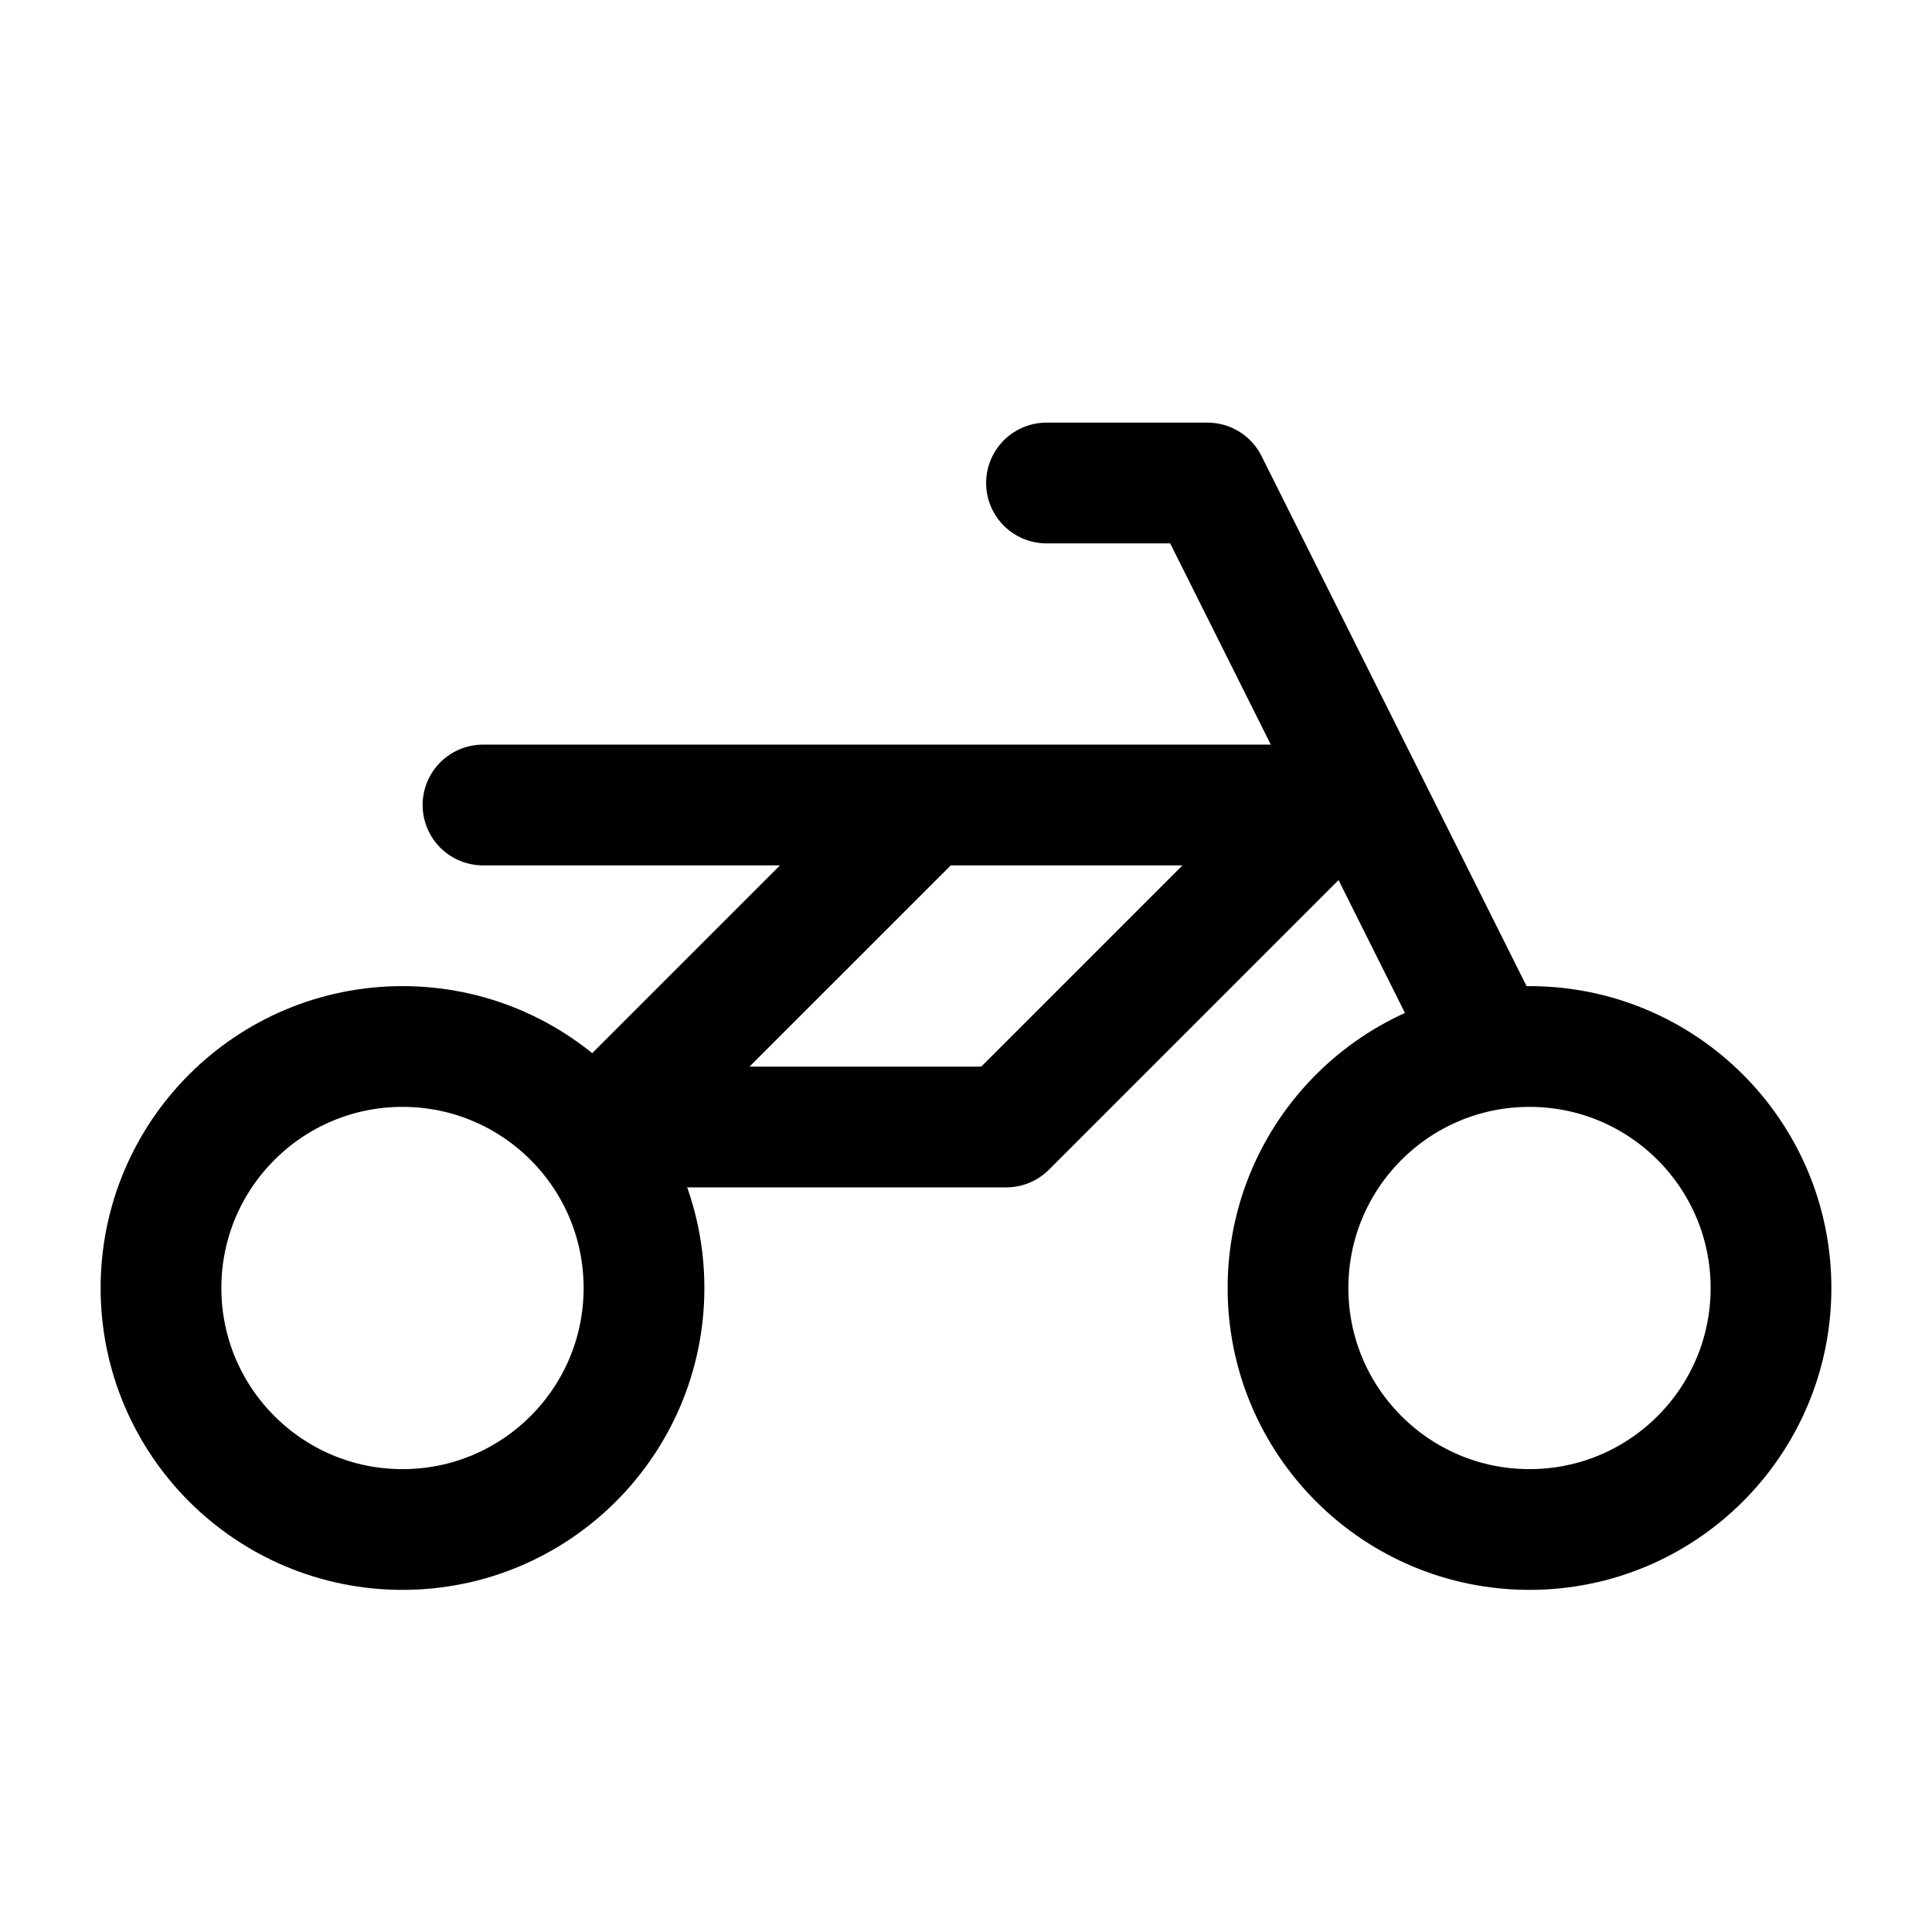
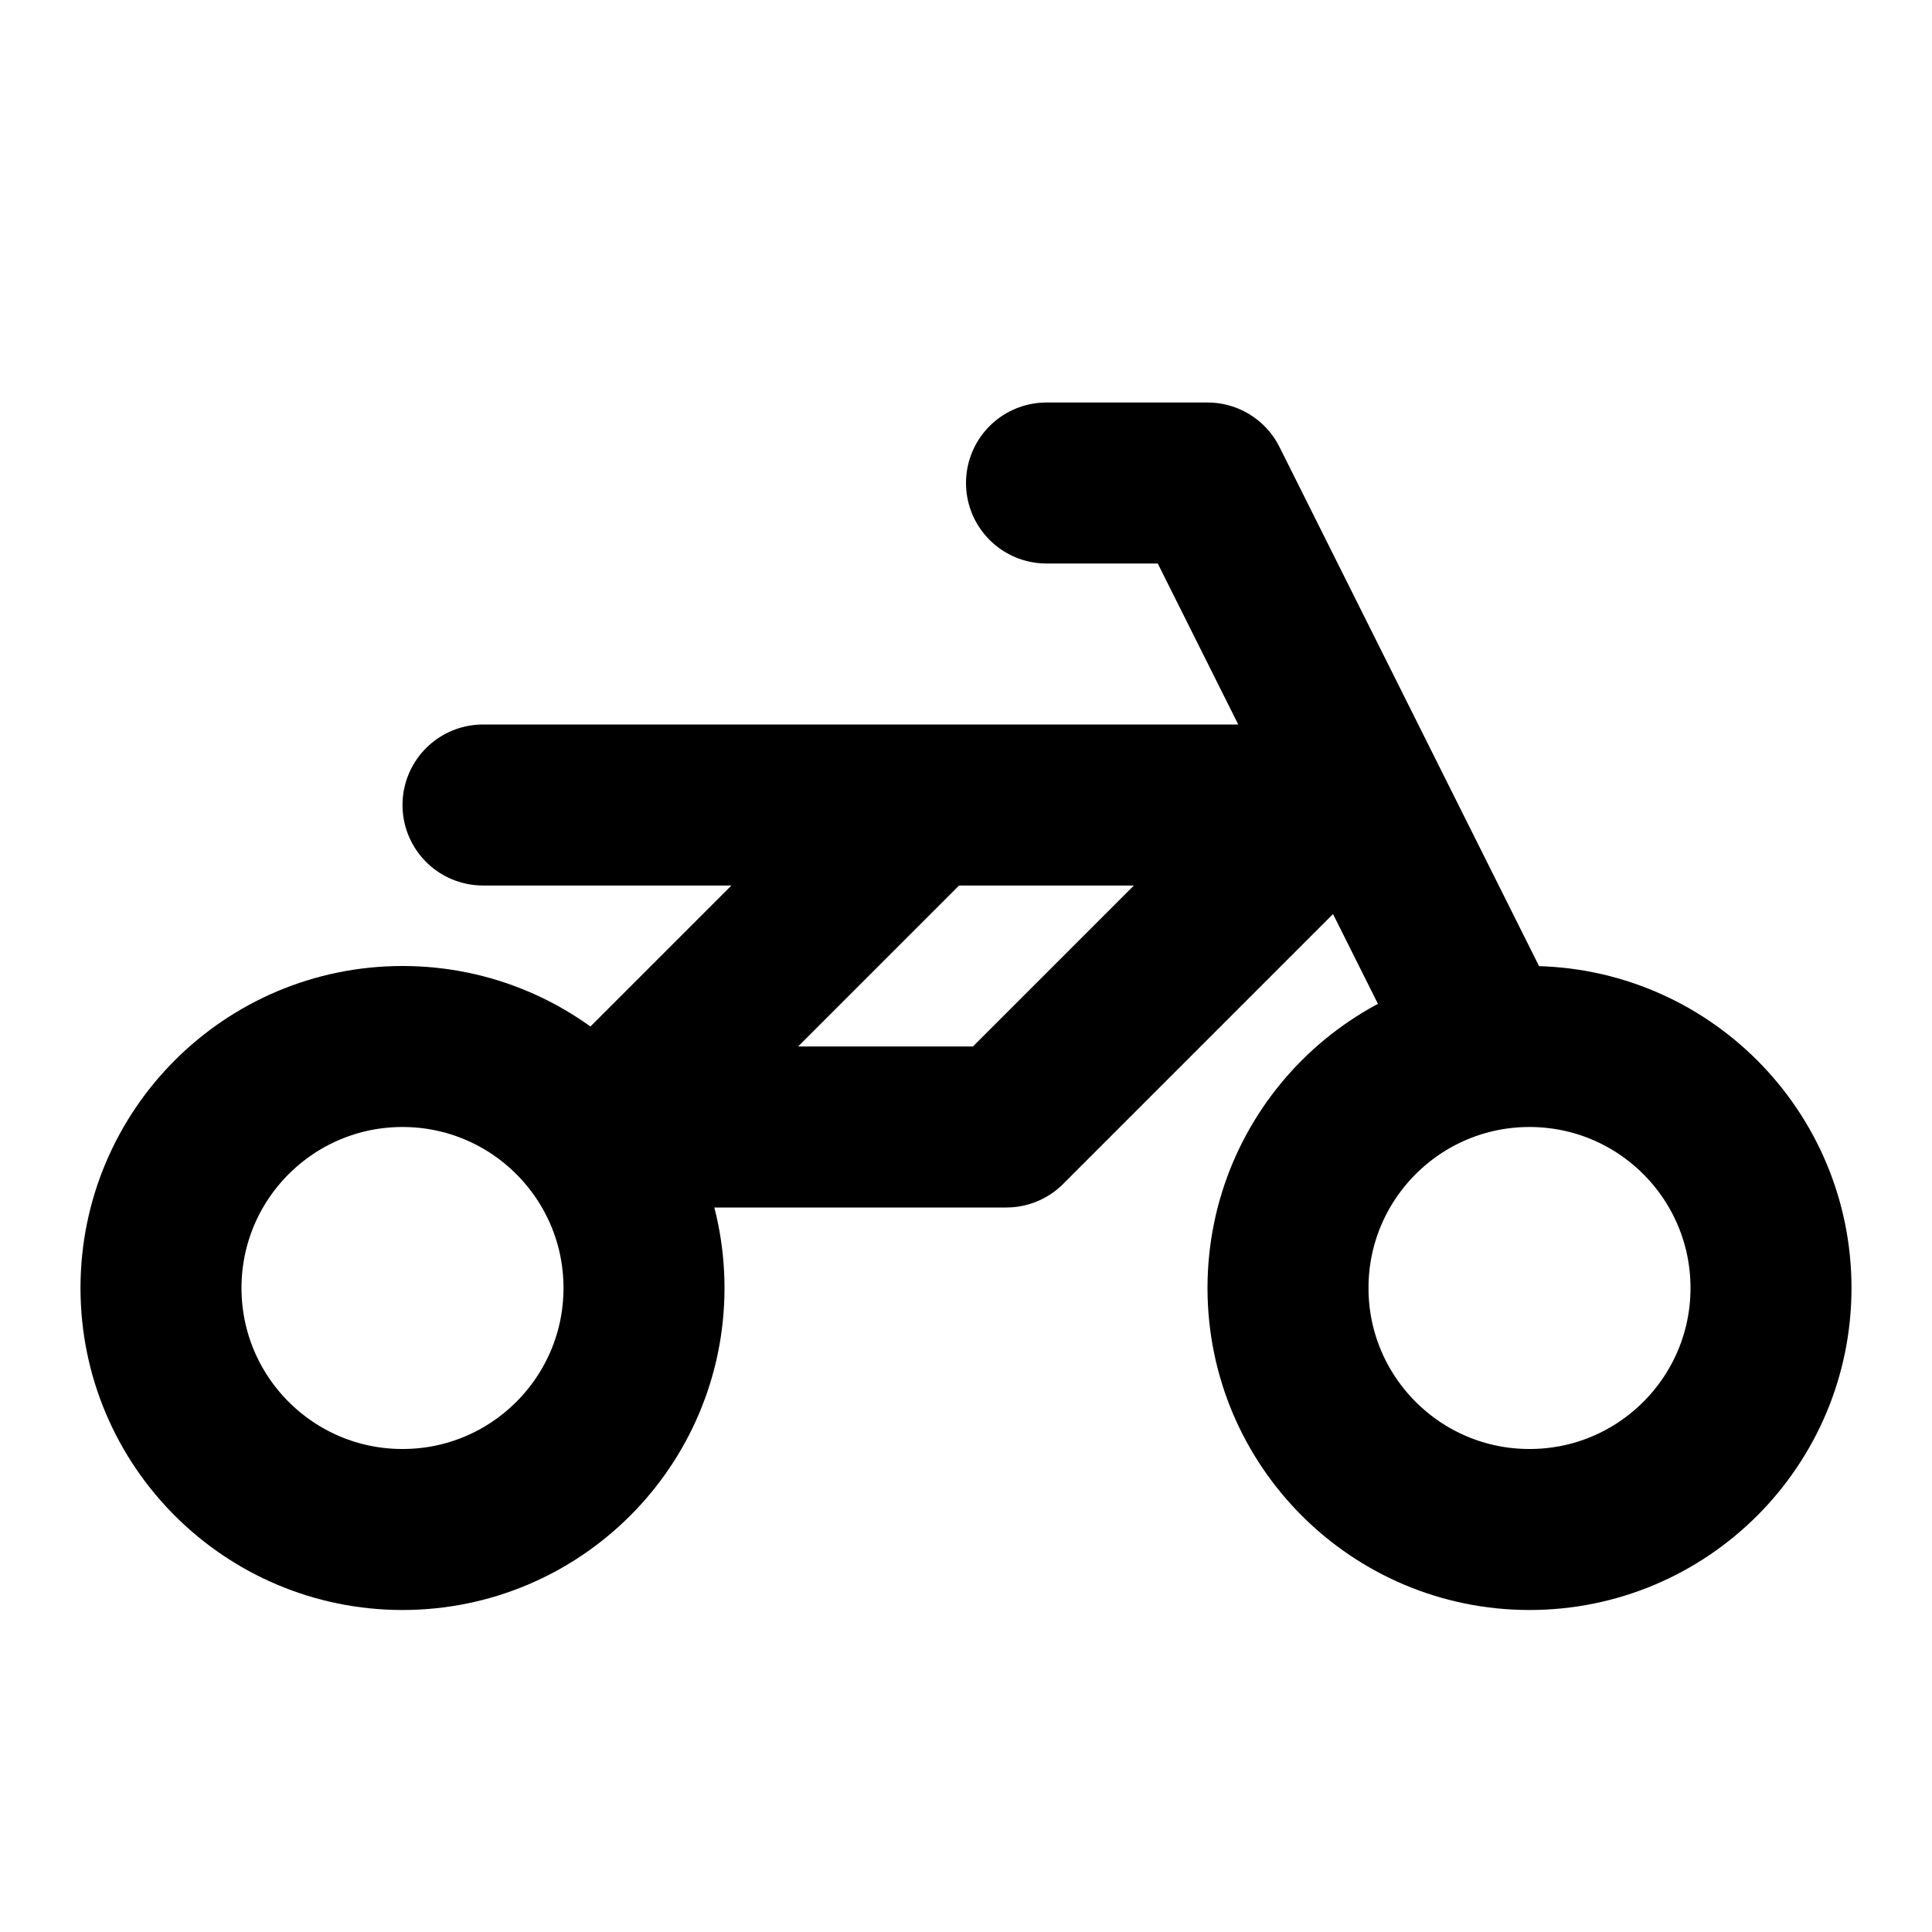
- <svg xmlns="http://www.w3.org/2000/svg" class="icon icon-tabler icon-tabler-motorbike" width="24" height="24" viewBox="0 0 24 24" stroke-width="1.5" stroke="currentColor" fill="none" stroke-linecap="round" stroke-linejoin="round">
+ <svg xmlns="http://www.w3.org/2000/svg" width="24" height="24" viewBox="0 0 24 24" fill="none" stroke="currentColor" stroke-width="2" stroke-linecap="round" stroke-linejoin="round" class="icon icon-tabler icons-tabler-outline icon-tabler-motorbike">
  <path stroke="none" d="M0 0h24v24H0z" fill="none" />
  <path d="M5 16m-3 0a3 3 0 1 0 6 0a3 3 0 1 0 -6 0" />
  <path d="M19 16m-3 0a3 3 0 1 0 6 0a3 3 0 1 0 -6 0" />
  <path d="M7.5 14h5l4 -4h-10.5m1.5 4l4 -4" />
  <path d="M13 6h2l1.5 3l2 4" />
</svg>
